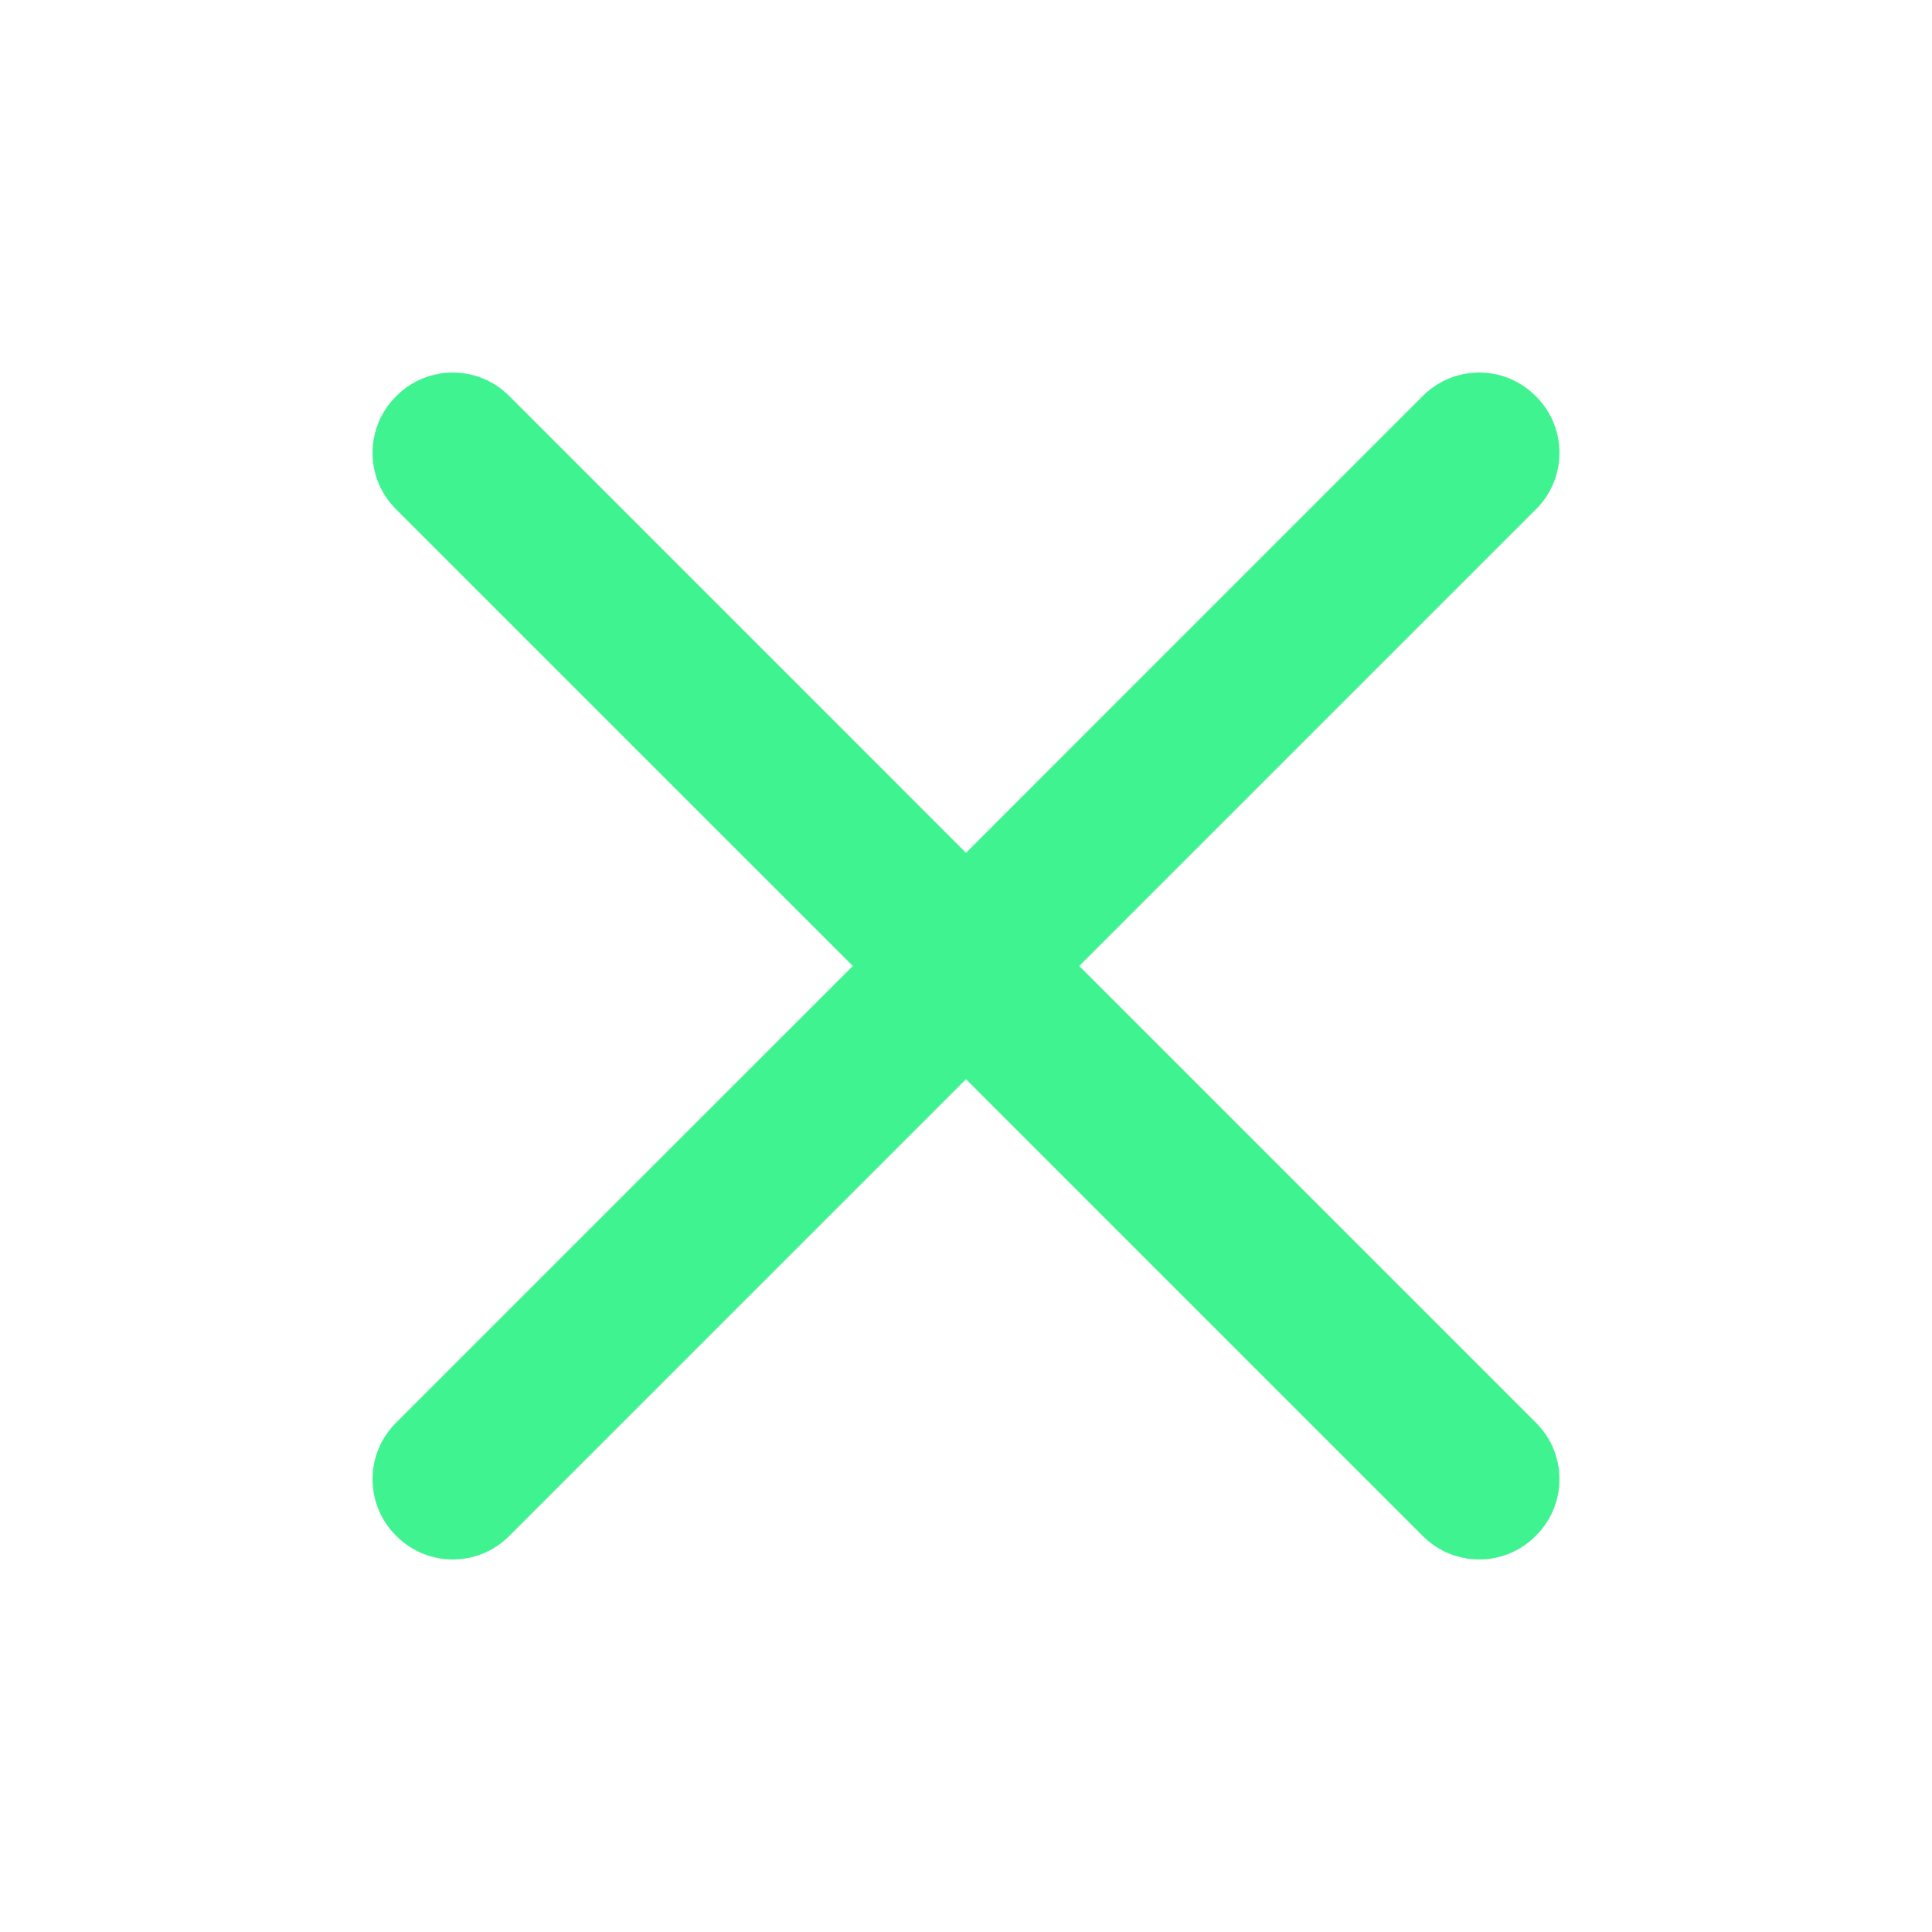
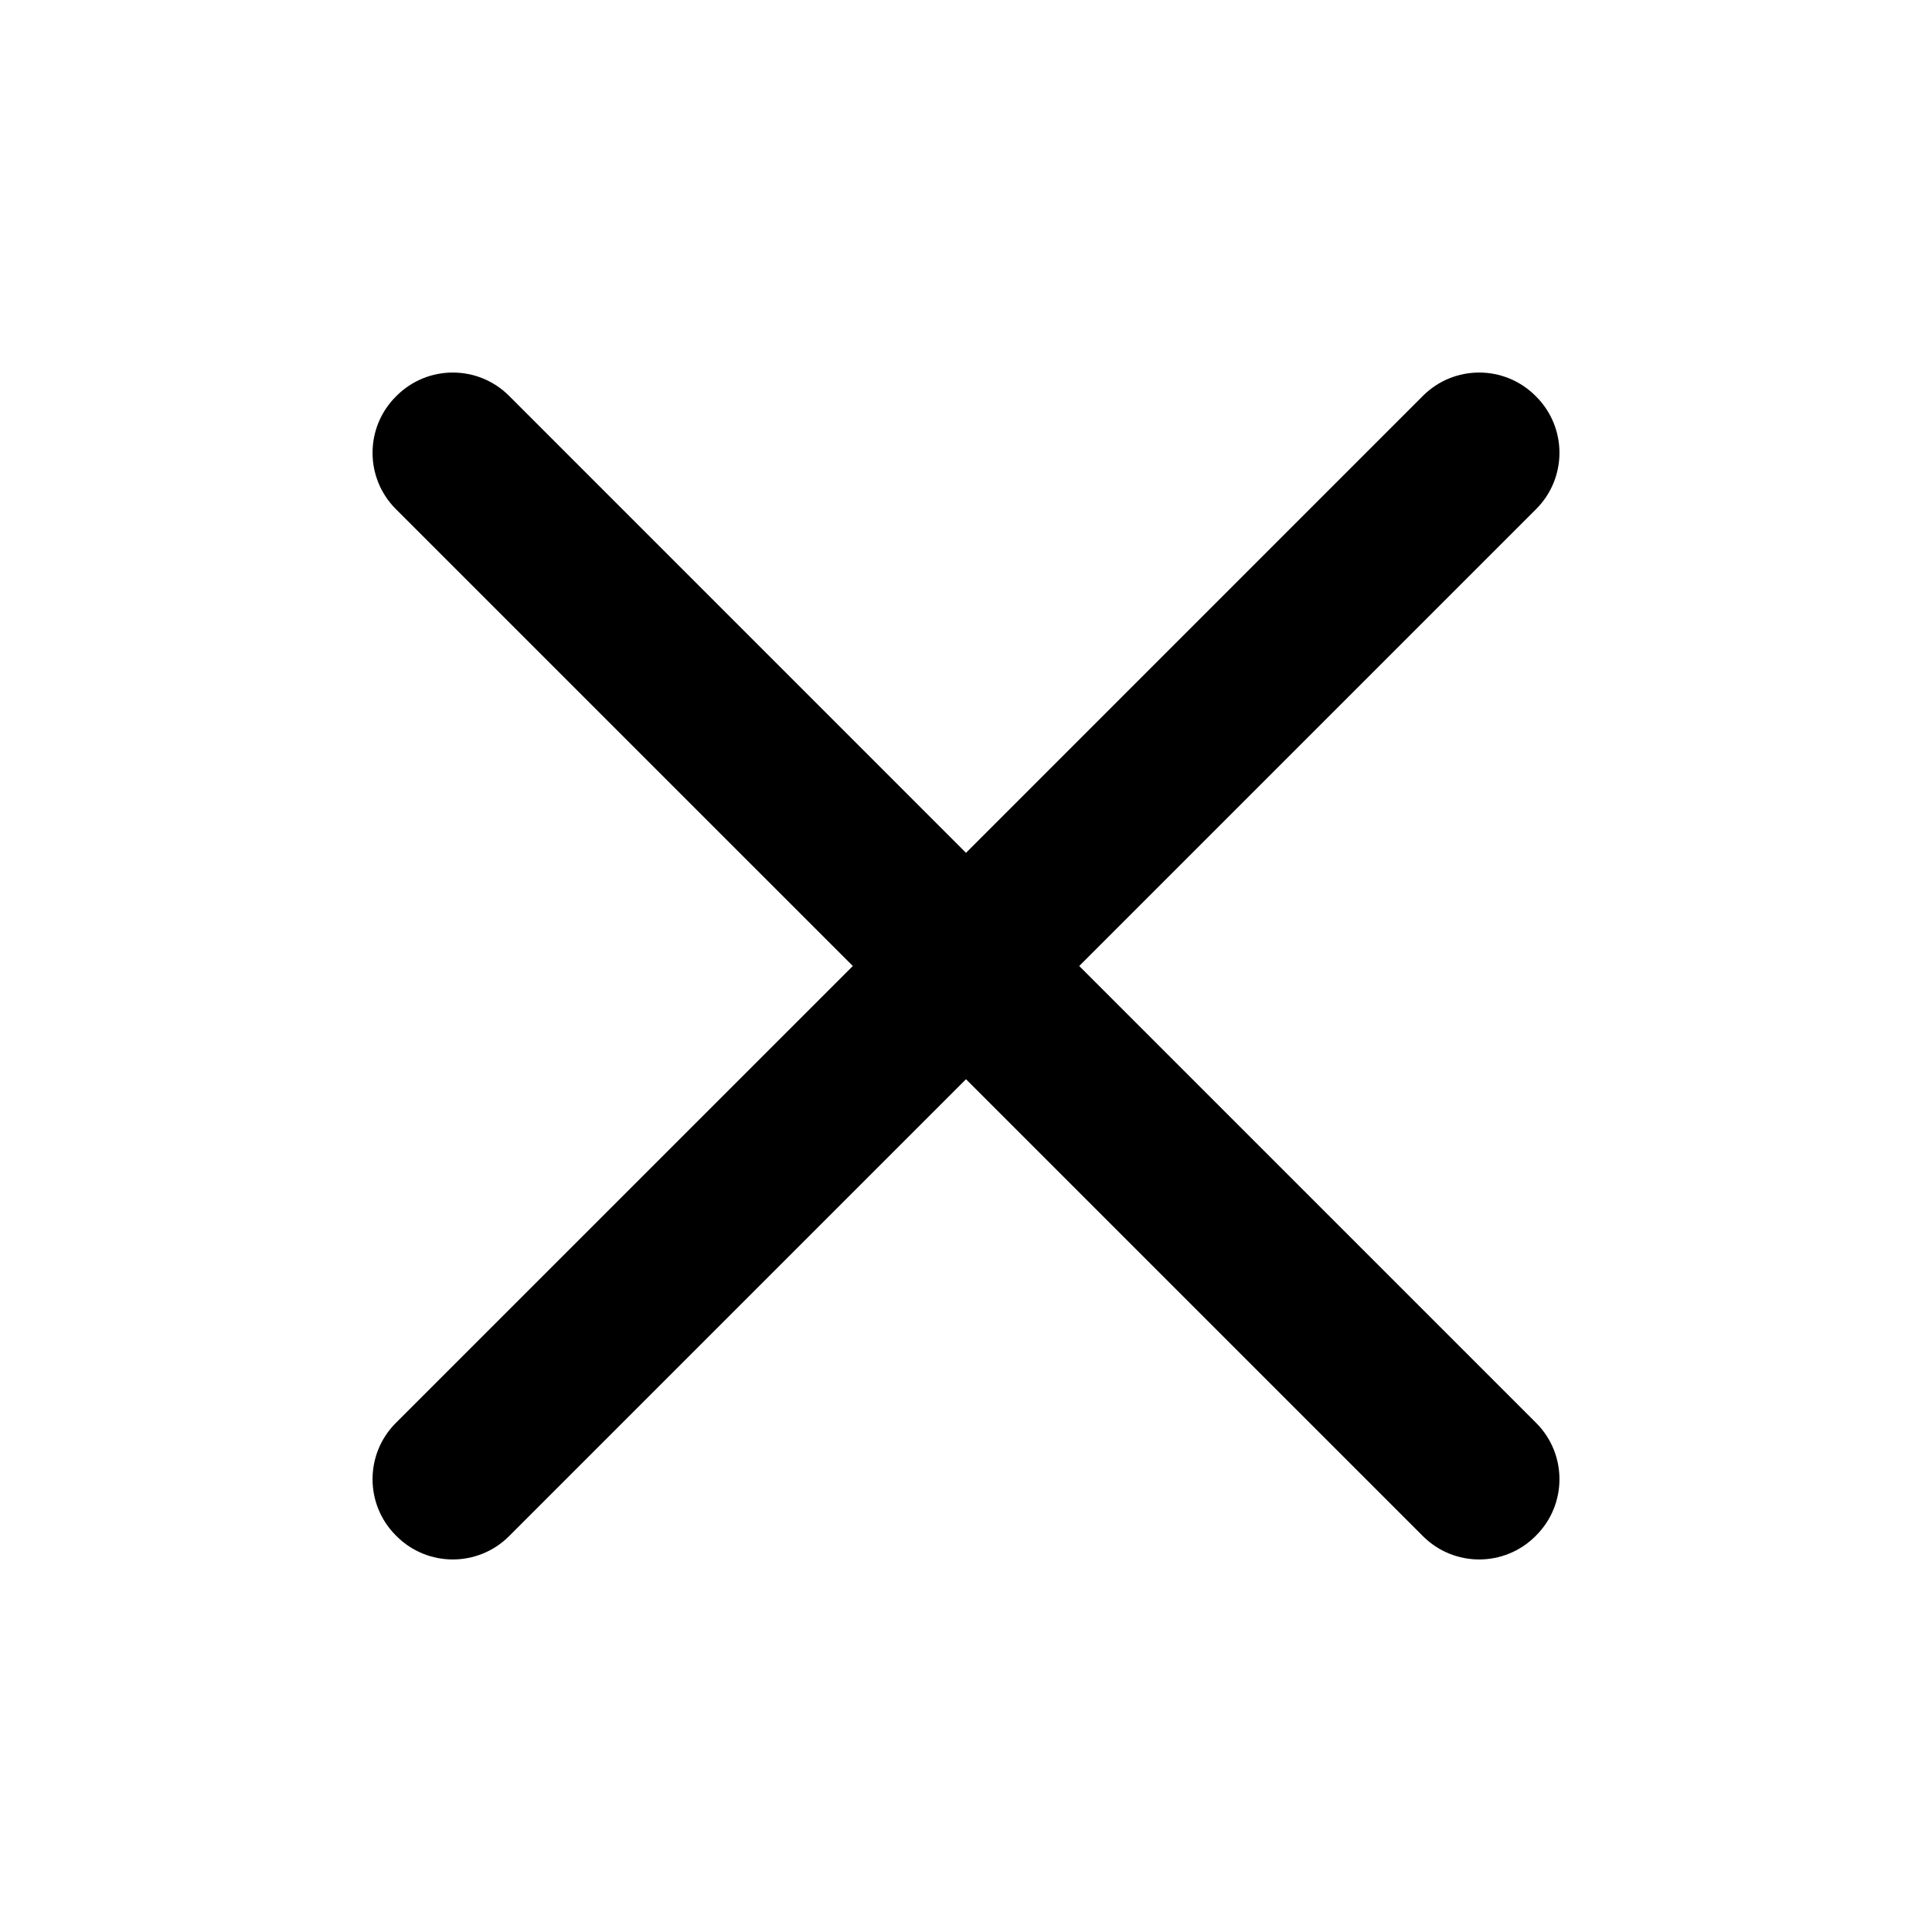
<svg xmlns="http://www.w3.org/2000/svg" width="100%" height="100%" viewBox="0 0 48 48" version="1.1" xml:space="preserve" style="fill-rule:evenodd;clip-rule:evenodd;stroke-linejoin:round;stroke-miterlimit:2;">
  <g id="surface1">
-     <path d="M12.647,9.834C11.875,9.063 10.625,9.063 9.853,9.834C9.847,9.841 9.841,9.847 9.834,9.853C9.063,10.625 9.063,11.875 9.834,12.647C13.144,15.956 21.188,24 21.188,24C21.188,24 13.144,32.044 9.834,35.353C9.063,36.125 9.063,37.375 9.834,38.147C9.841,38.153 9.847,38.159 9.853,38.166C10.625,38.937 11.875,38.937 12.647,38.166C15.956,34.856 24,26.813 24,26.813C24,26.813 32.044,34.856 35.353,38.166C36.125,38.937 37.375,38.937 38.147,38.166C38.153,38.159 38.159,38.153 38.166,38.147C38.937,37.375 38.937,36.125 38.166,35.353C34.856,32.044 26.813,24 26.813,24C26.813,24 34.856,15.956 38.166,12.647C38.937,11.875 38.937,10.625 38.166,9.853C38.159,9.847 38.153,9.841 38.147,9.834C37.375,9.063 36.125,9.063 35.353,9.834C32.044,13.144 24,21.188 24,21.188C24,21.188 15.956,13.144 12.647,9.834Z" style="fill:rgb(63,243,144);fill-rule:nonzero;" />
+     <path d="M12.647,9.834C11.875,9.063 10.625,9.063 9.853,9.834C9.847,9.841 9.841,9.847 9.834,9.853C9.063,10.625 9.063,11.875 9.834,12.647C13.144,15.956 21.188,24 21.188,24C21.188,24 13.144,32.044 9.834,35.353C9.063,36.125 9.063,37.375 9.834,38.147C9.841,38.153 9.847,38.159 9.853,38.166C10.625,38.937 11.875,38.937 12.647,38.166C15.956,34.856 24,26.813 24,26.813C24,26.813 32.044,34.856 35.353,38.166C36.125,38.937 37.375,38.937 38.147,38.166C38.153,38.159 38.159,38.153 38.166,38.147C38.937,37.375 38.937,36.125 38.166,35.353C34.856,32.044 26.813,24 26.813,24C26.813,24 34.856,15.956 38.166,12.647C38.937,11.875 38.937,10.625 38.166,9.853C38.159,9.847 38.153,9.841 38.147,9.834C37.375,9.063 36.125,9.063 35.353,9.834C32.044,13.144 24,21.188 24,21.188C24,21.188 15.956,13.144 12.647,9.834Z" style="fill:oklch(87% 0.34 170);fill-rule:nonzero;" />
  </g>
</svg>
